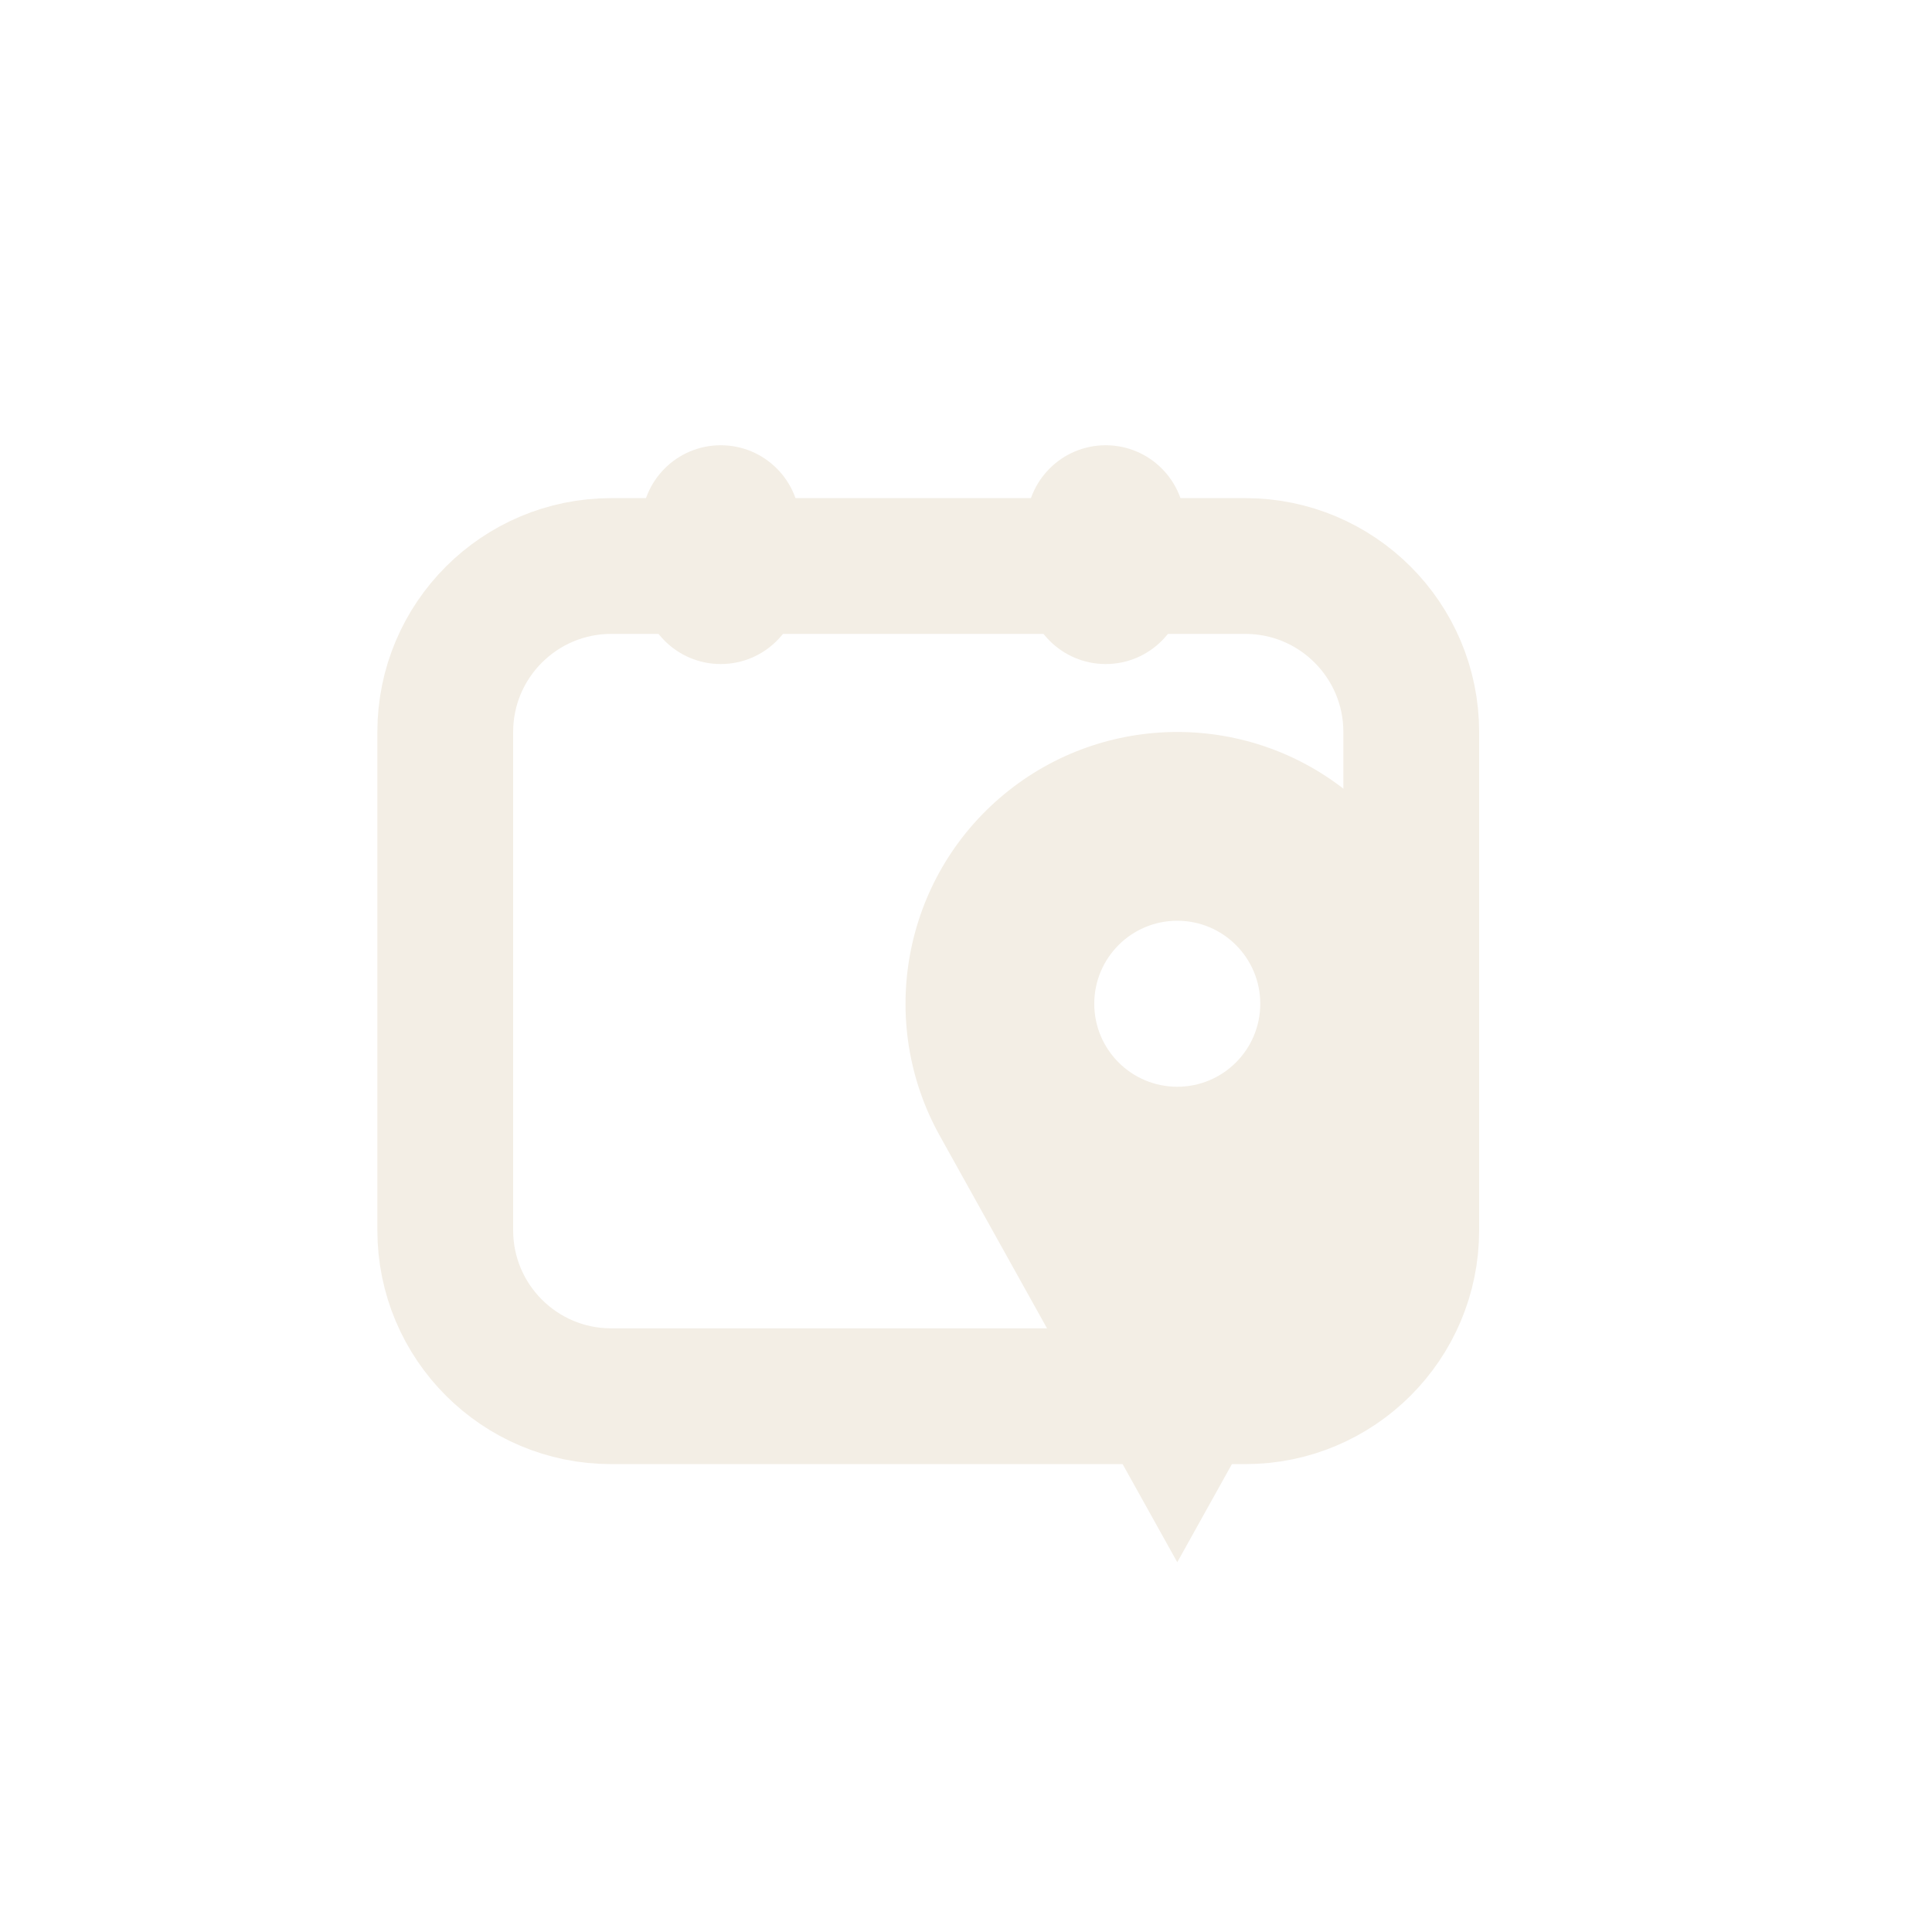
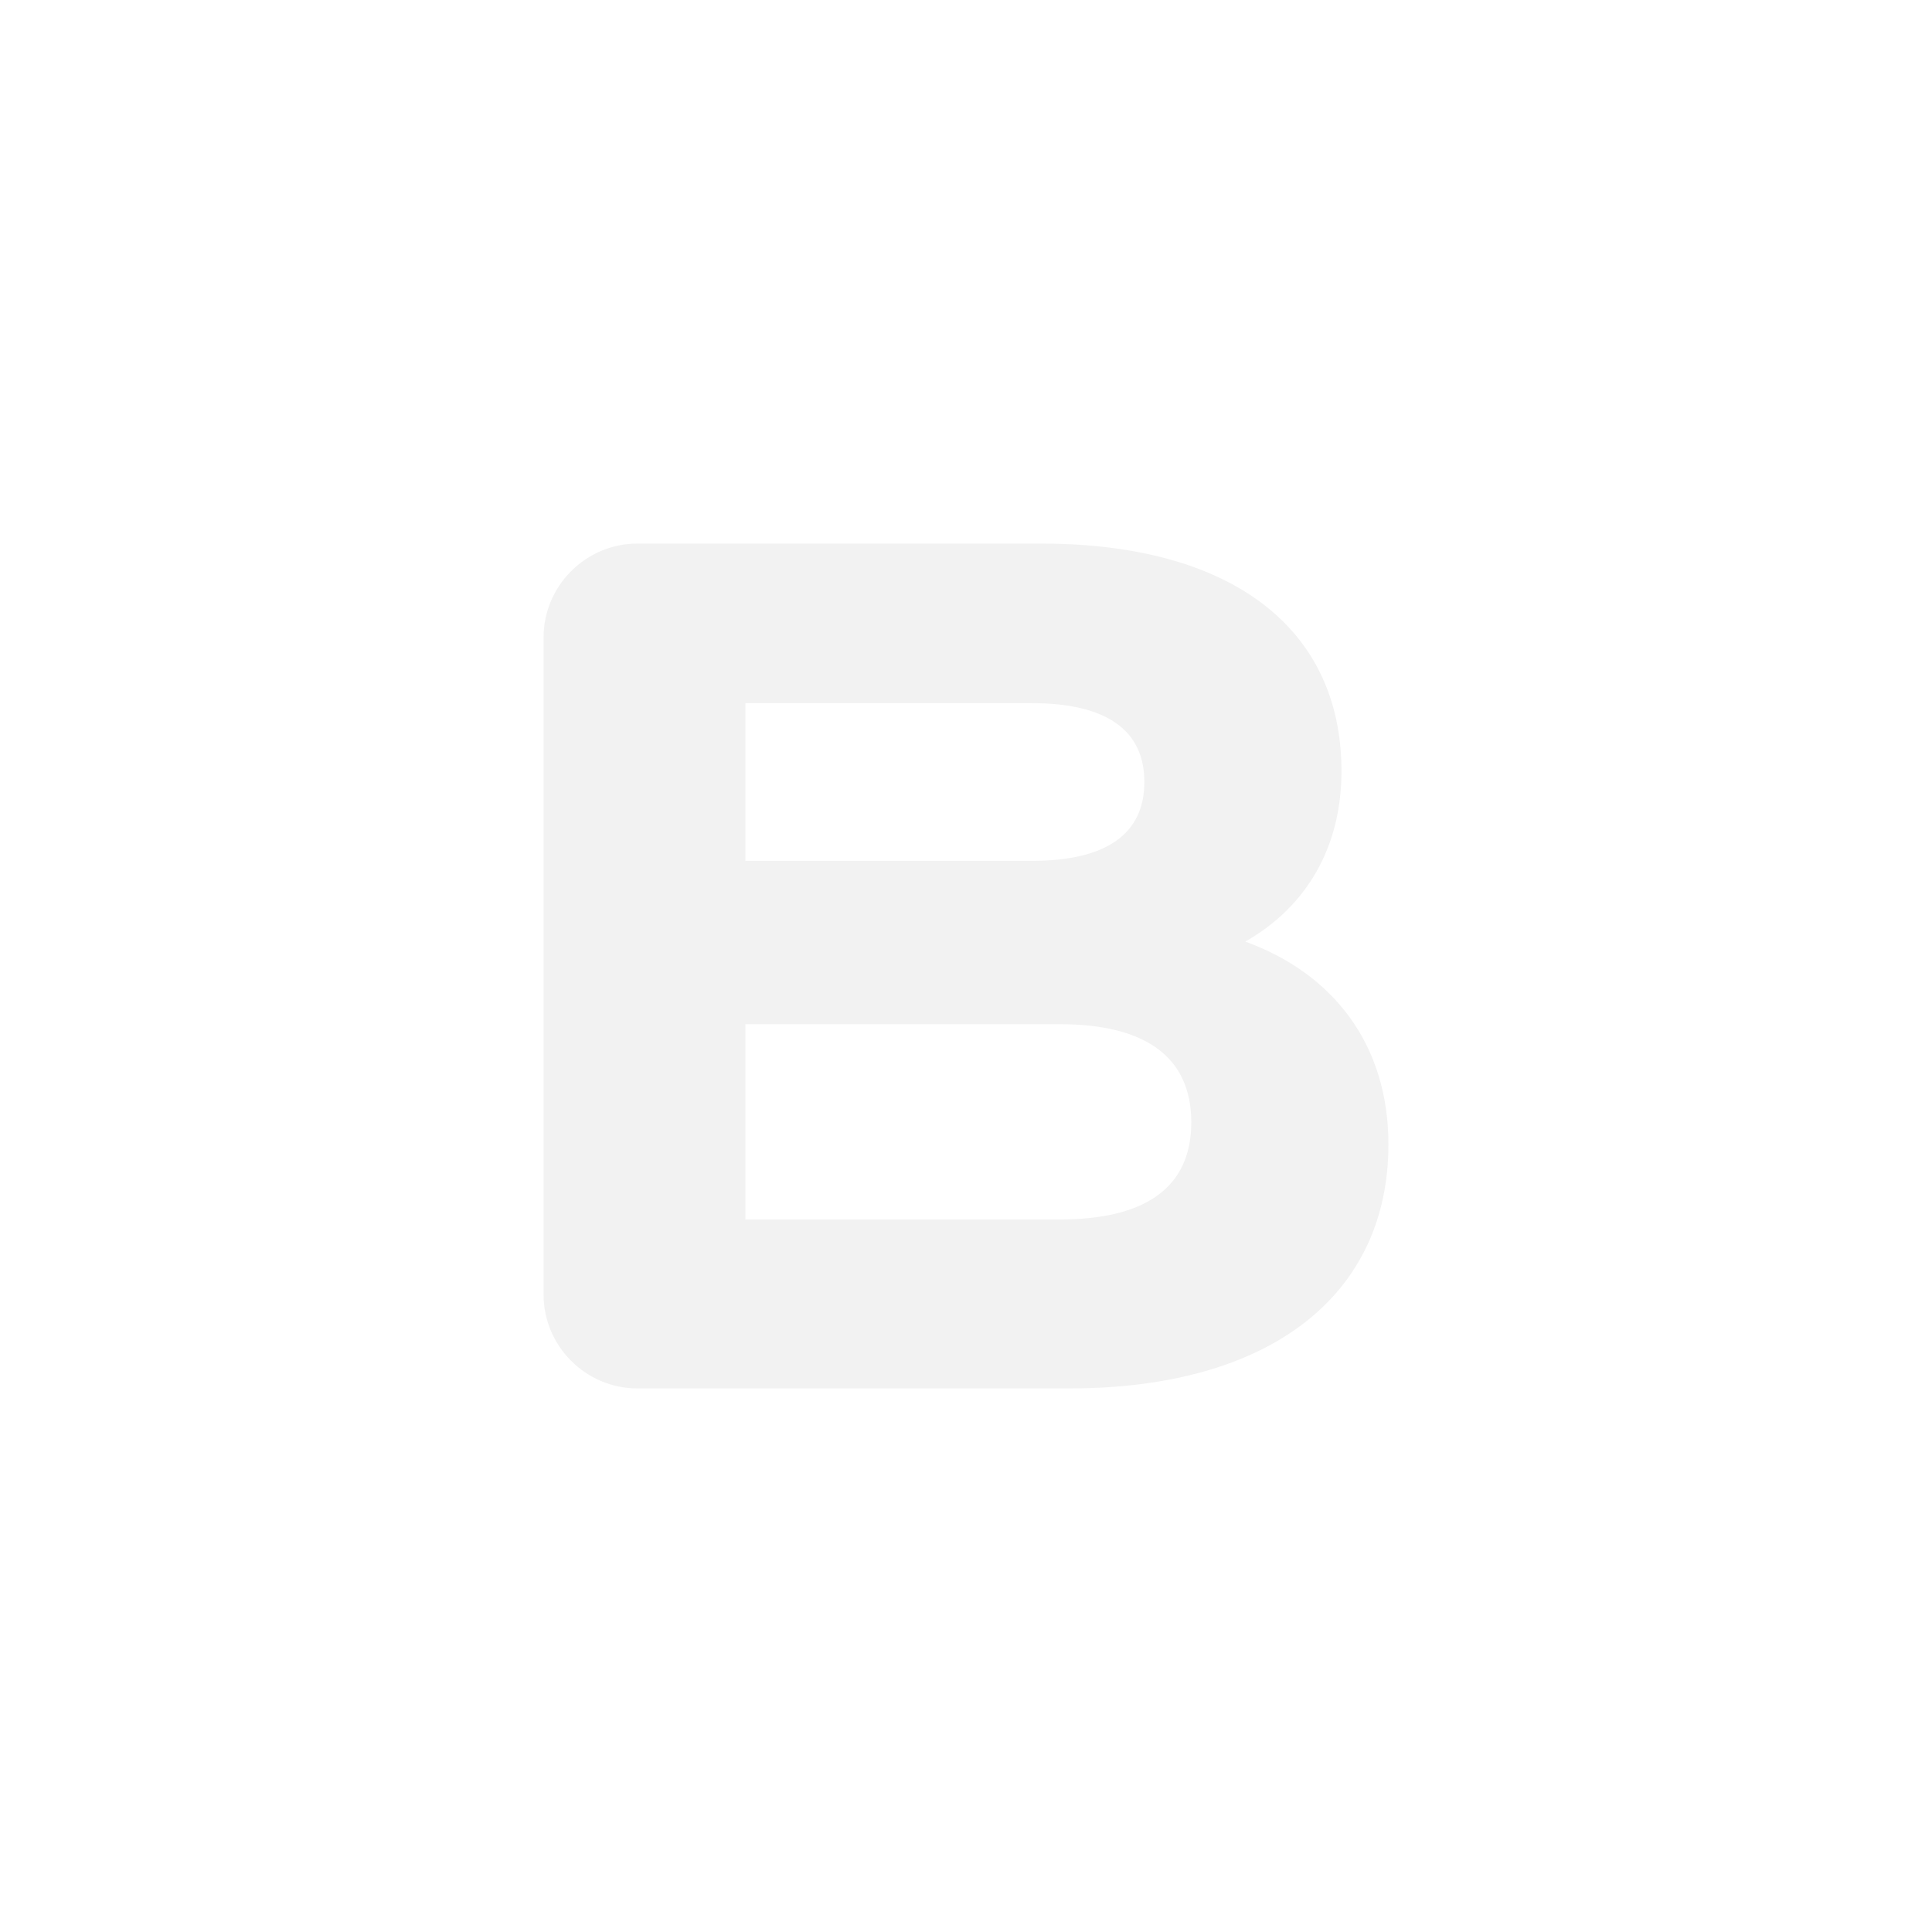
- <svg xmlns="http://www.w3.org/2000/svg" viewBox="0 0 108 108" fill="none" role="img" aria-label="Расписание военмех">
-   <rect x="24.89" y="31.64" width="54.00" height="46.41" rx="9.28" stroke="#F3EEE5" stroke-width="7.59" stroke-linejoin="round" />
-   <rect x="35.86" y="24.89" width="8.86" height="12.23" rx="4.43" fill="#F3EEE5" />
-   <rect x="57.38" y="24.89" width="8.86" height="12.23" rx="4.43" fill="#F3EEE5" />
-   <path fill="#F3EEE5" fill-rule="evenodd" d="M79.08 63.50A15.19 15.19 0 1 0 52.54 63.50L65.81 87.33Z M61.17 56.11a4.64 4.64 0 1 0 9.28 0a4.64 4.64 0 1 0-9.28 0" />
+ <svg xmlns="http://www.w3.org/2000/svg" width="108" height="108" viewBox="0 0 108 108" role="img" aria-labelledby="title desc">
+   <g transform="translate(54 54) scale(2.62375) translate(-12 -12)">
+     <path d="M5 3C3.9 3 3 3.9 3 5V19C3 20.1 3.9 21 5 21H14.2C18.5 21 21 19 21 15.8C21 13.65 19.8 12.15 17.95 11.48C19.27 10.73 20 9.45 20 7.85C20 4.8 17.65 3 13.6 3H5Z M7.3 6.4H13.4C15 6.4 15.8 6.98 15.8 8.08C15.8 9.18 15 9.76 13.4 9.76H7.3V6.4Z M7.3 13.24H14C15.85 13.24 16.8 13.96 16.8 15.33C16.8 16.7 15.85 17.4 14 17.4H7.3V13.24Z" fill="#F2F2F2" fill-rule="evenodd" />
+   </g>
</svg>
